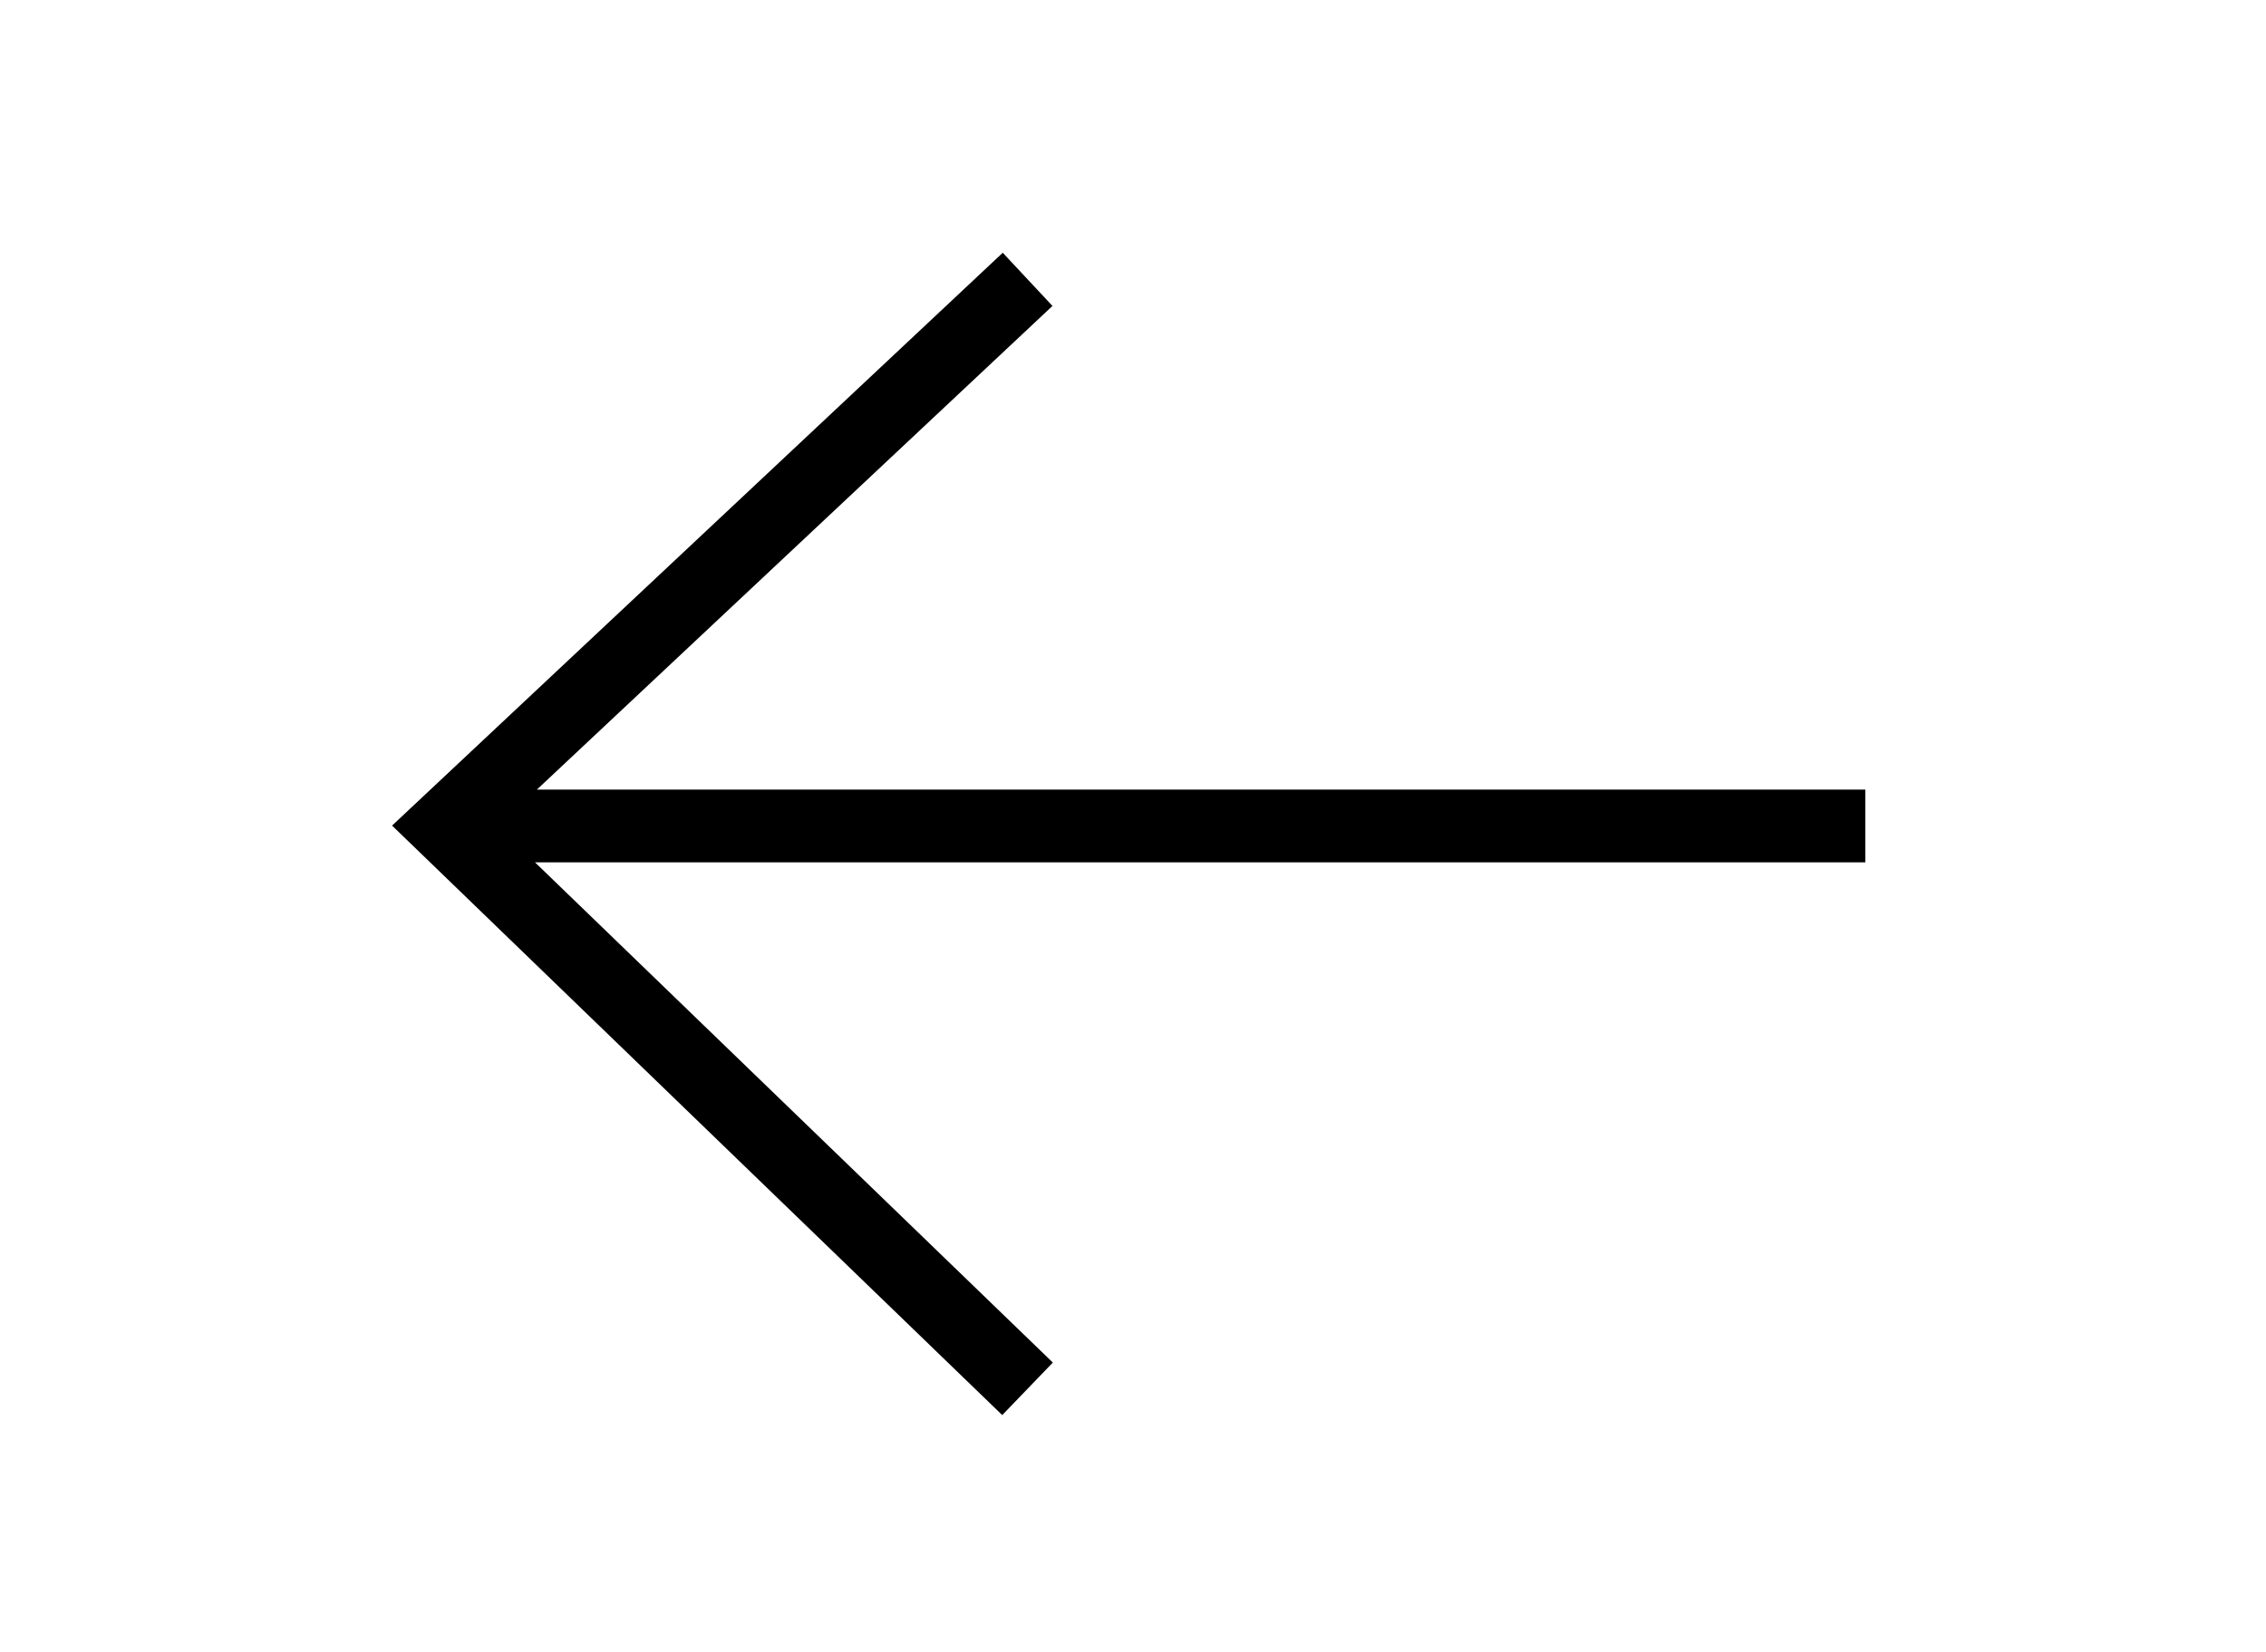
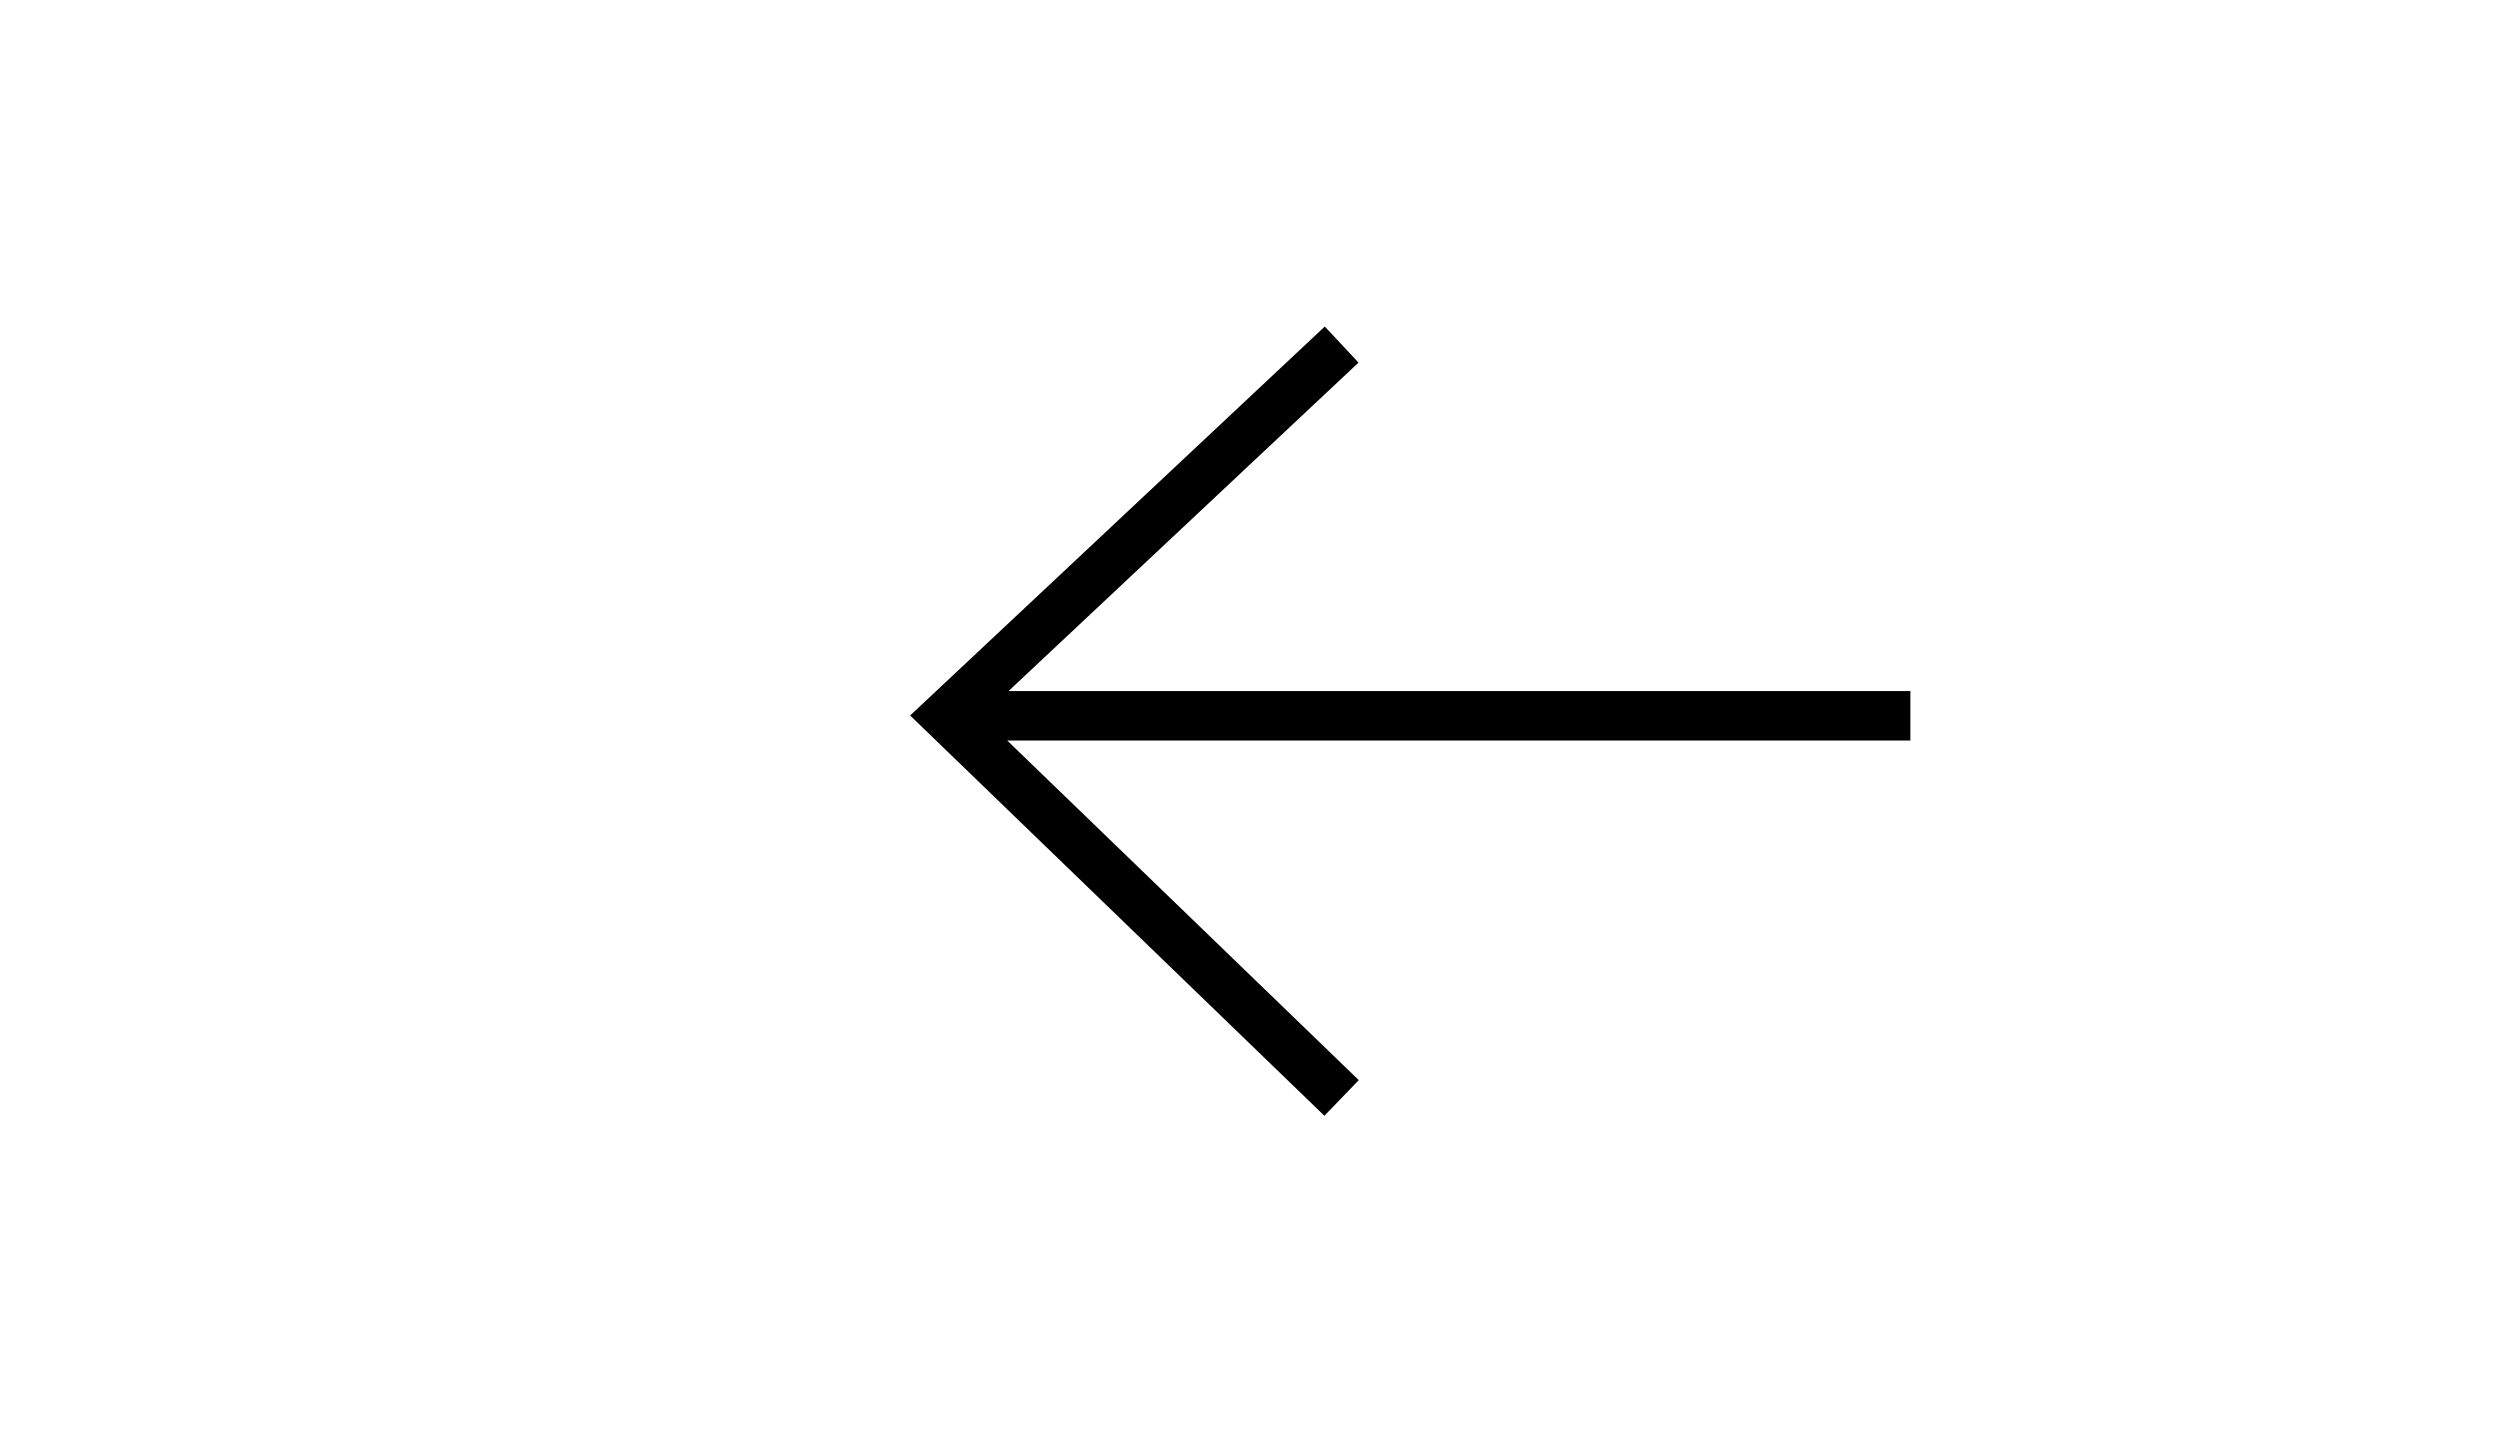
- <svg xmlns="http://www.w3.org/2000/svg" version="1.1" id="Layer_1" x="0px" y="0px" width="48px" height="35px" viewBox="0 0 48 35" enable-background="new 0 0 48 35" xml:space="preserve">
-   <polygon points="8.305,17.492 21.23,29.982 22.302,28.869 11.333,18.271 39.512,18.271 39.512,16.729 11.373,16.729 22.294,6.482   21.241,5.355 " />
+ <svg xmlns="http://www.w3.org/2000/svg" version="1.1" id="Layer_1" x="0px" y="0px" width="78px" height="45px" viewBox="-10 0 78 45" enable-background="new -10 0 78 45" xml:space="preserve">
+   <polygon points="18.396,22.323 31.321,34.812 32.394,33.7 21.425,23.104 49.604,23.104 49.604,21.562 21.465,21.562 32.386,11.313   31.333,10.188 " />
</svg>
